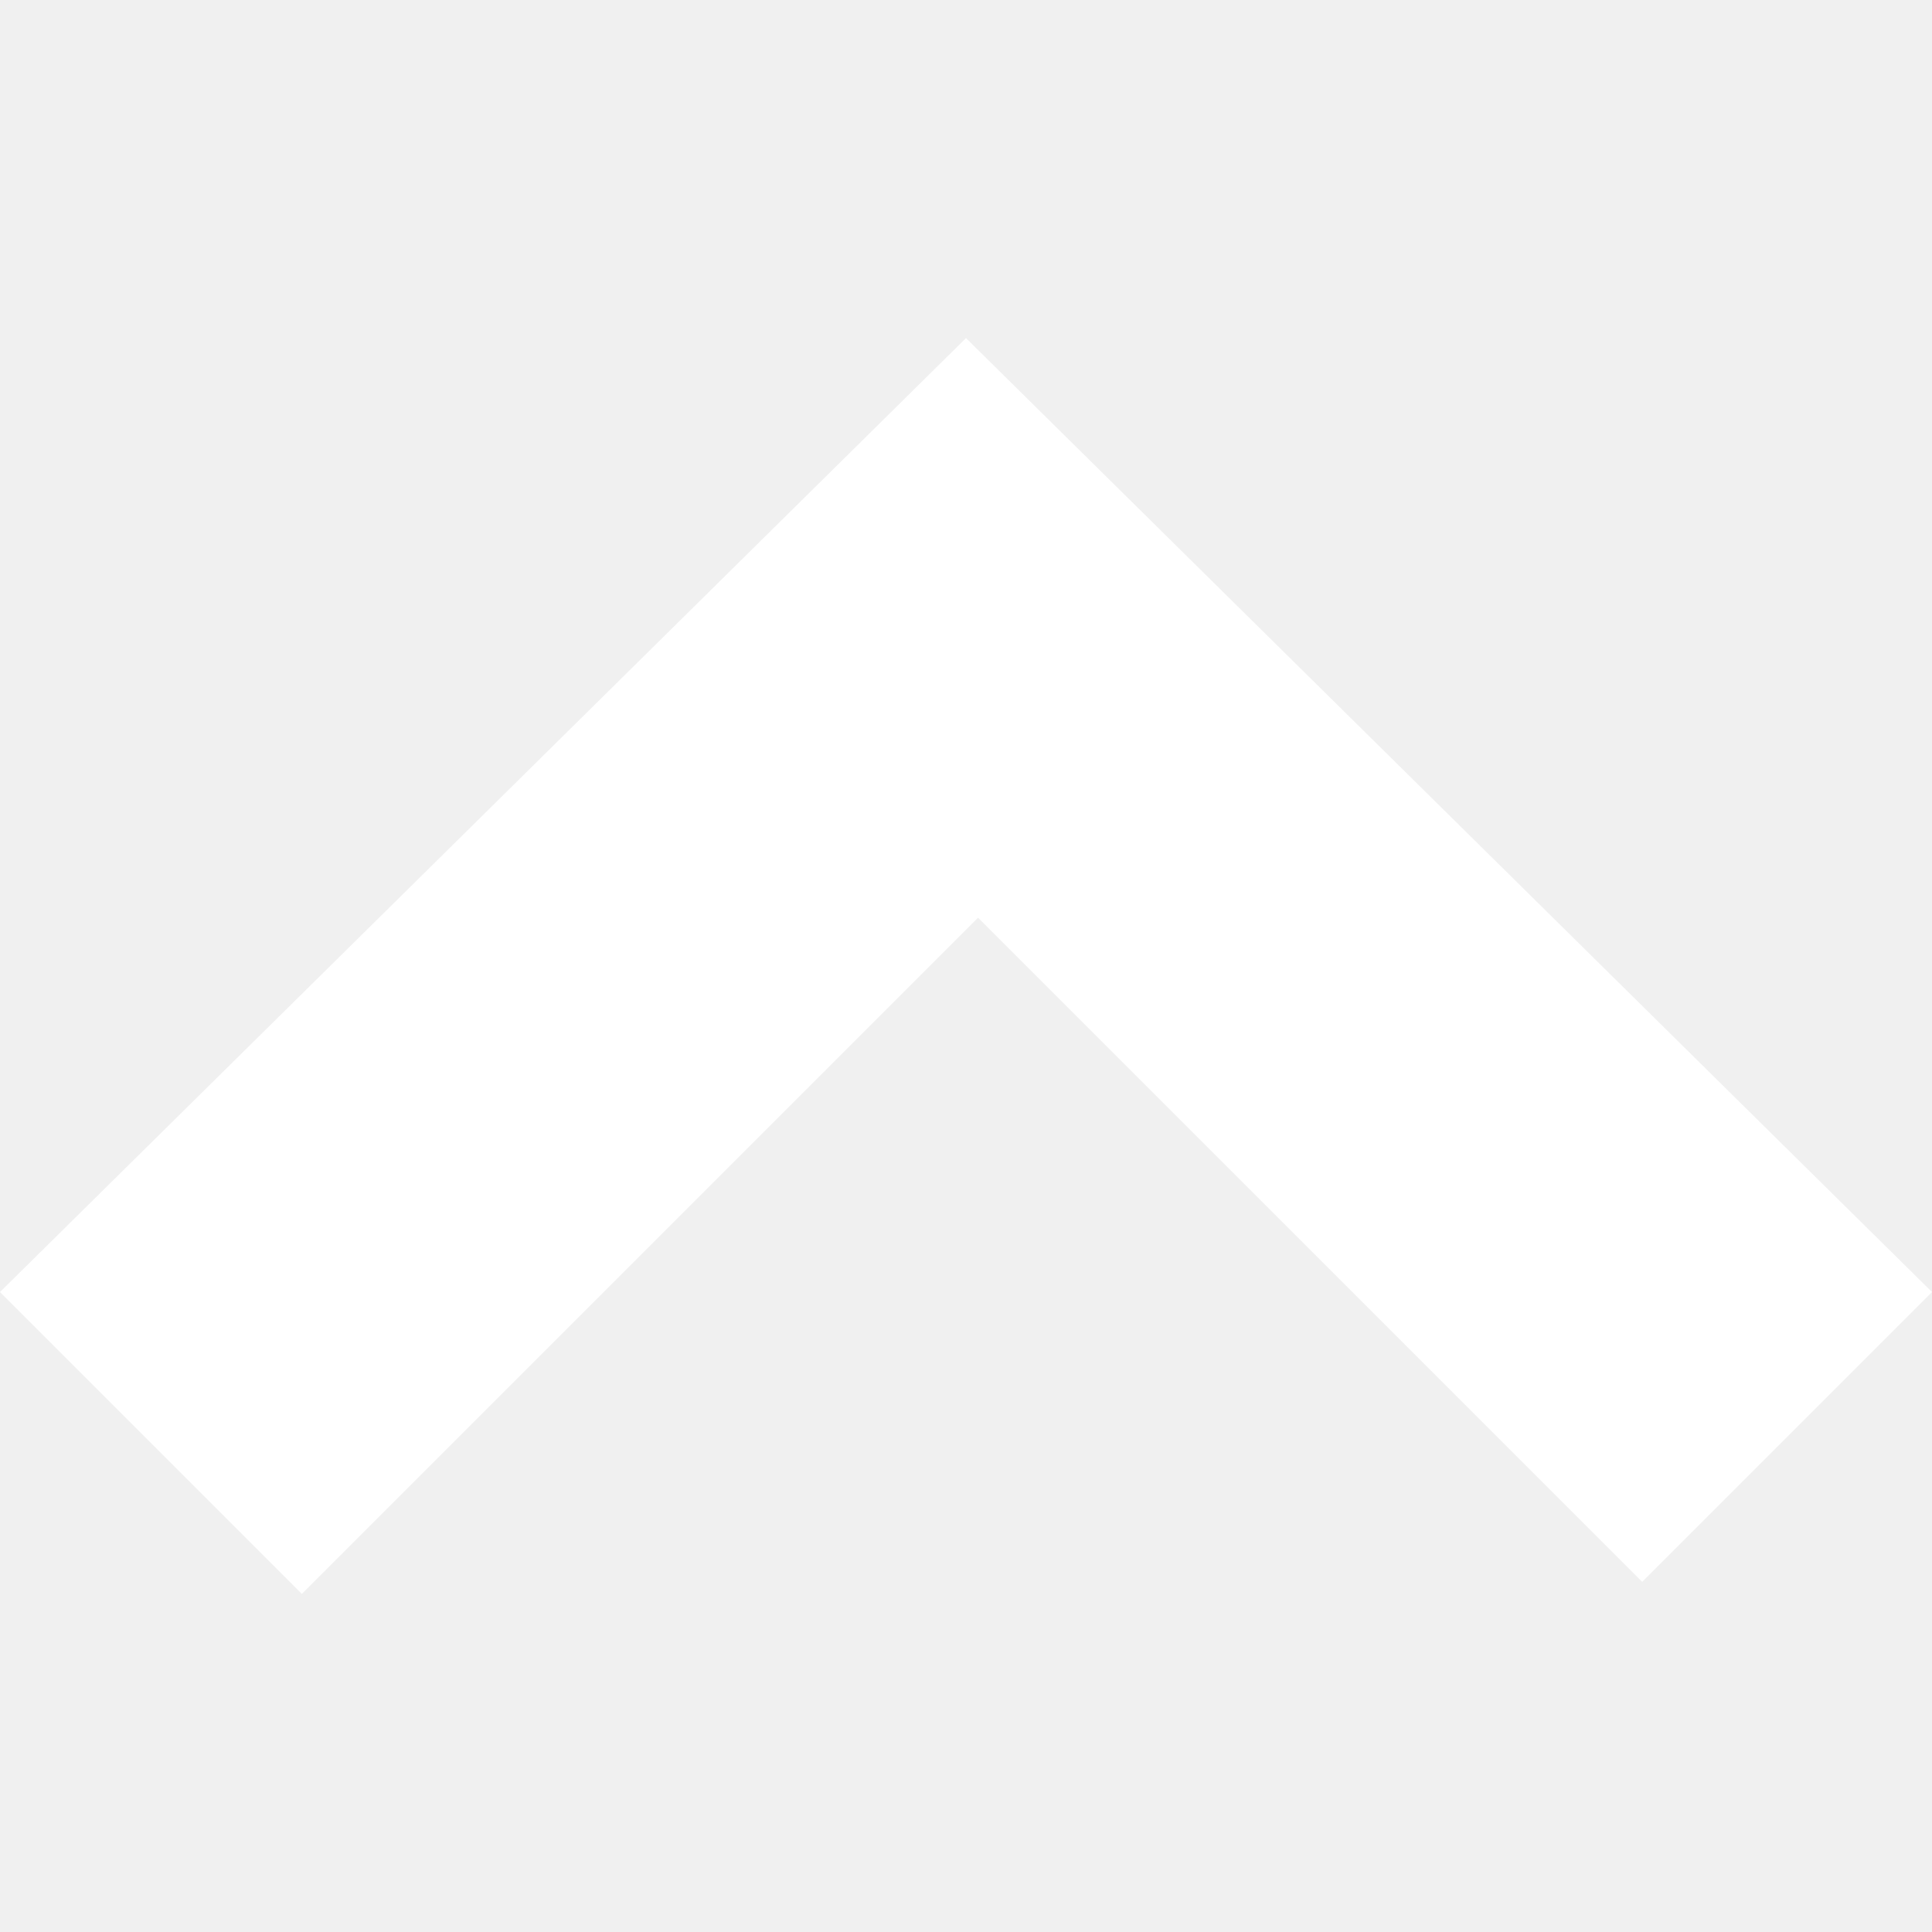
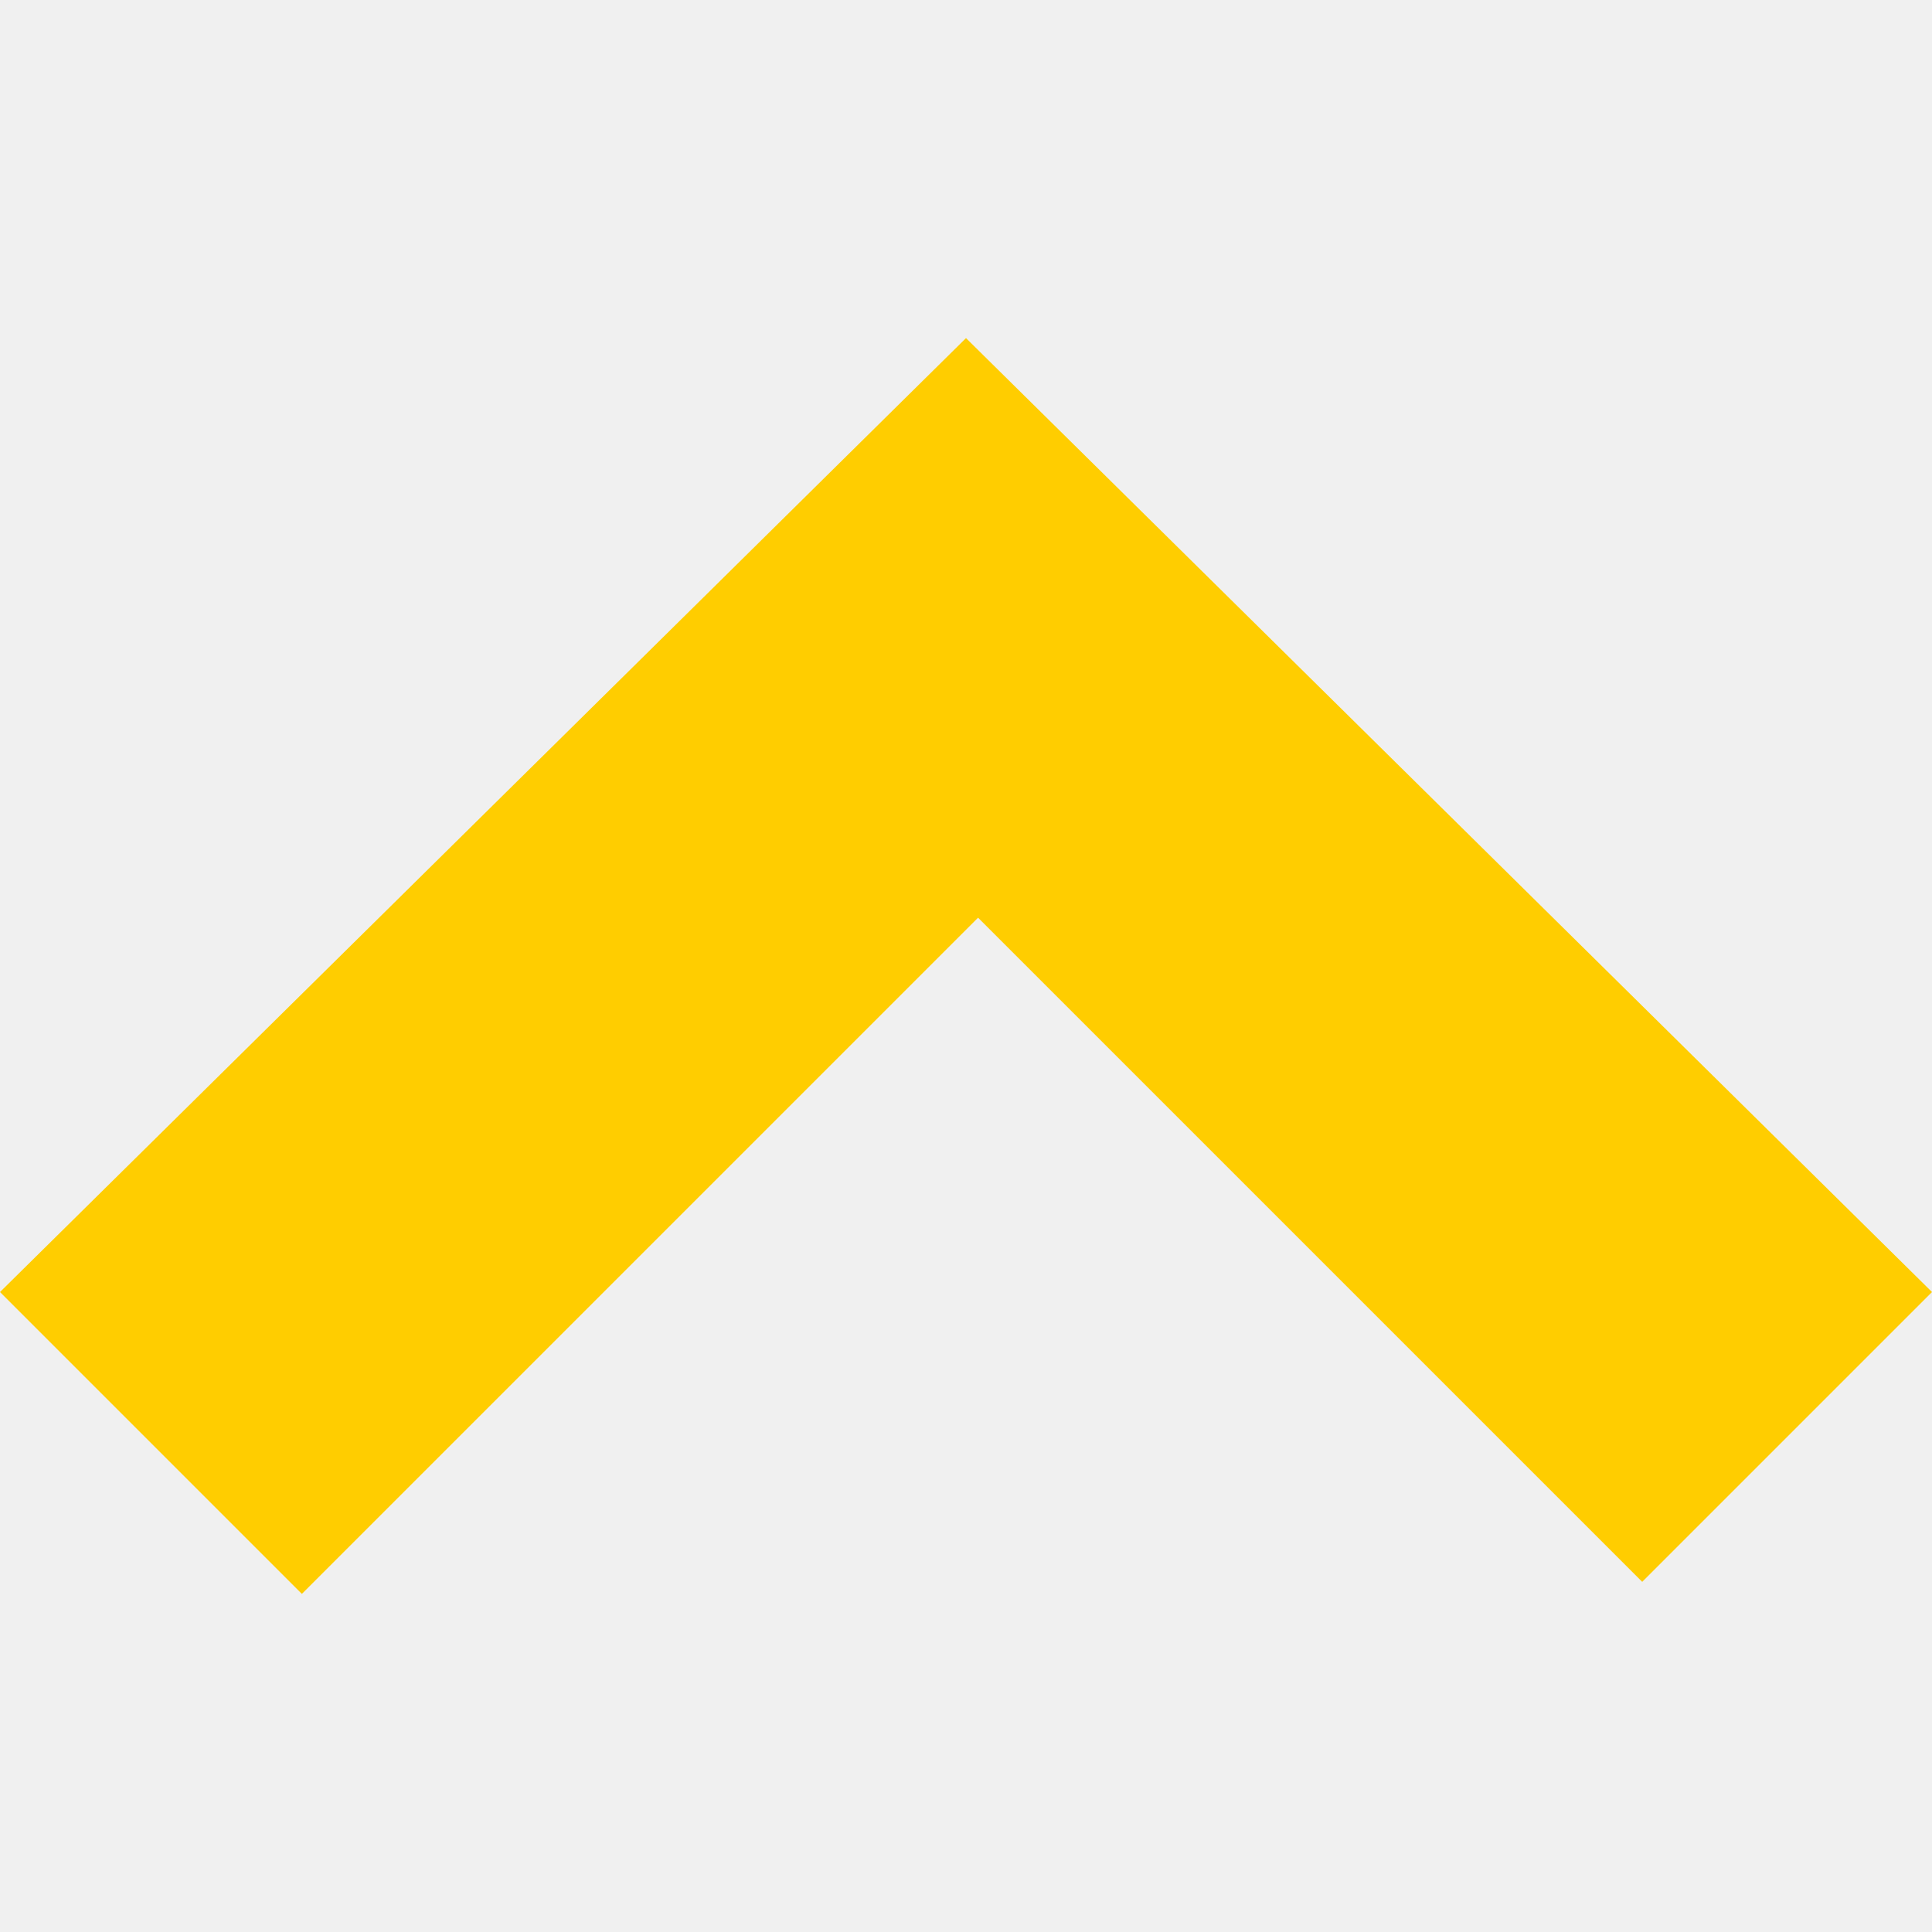
- <svg xmlns="http://www.w3.org/2000/svg" version="1.1" id="Layer_1" x="0px" y="0px" width="16px" height="16px" viewBox="0 0 16 16" enable-background="new 0 0 16 16" xml:space="preserve">
-   <polygon fill="#FFFFFF" points="8,2.8 16,10.7 13.6,13.1 8.1,7.6 2.5,13.2 0,10.7 " />
+ <svg xmlns="http://www.w3.org/2000/svg" version="1.1" id="Layer_1" x="0px" y="0px" width="32px" height="32px" viewBox="0 0 16 16" enable-background="new 0 0 16 16" xml:space="preserve">
+   <polygon fill="#FFCD00" points="8,2.8 16,10.7 13.6,13.1 8.1,7.6 2.5,13.2 0,10.7 " />
</svg>
